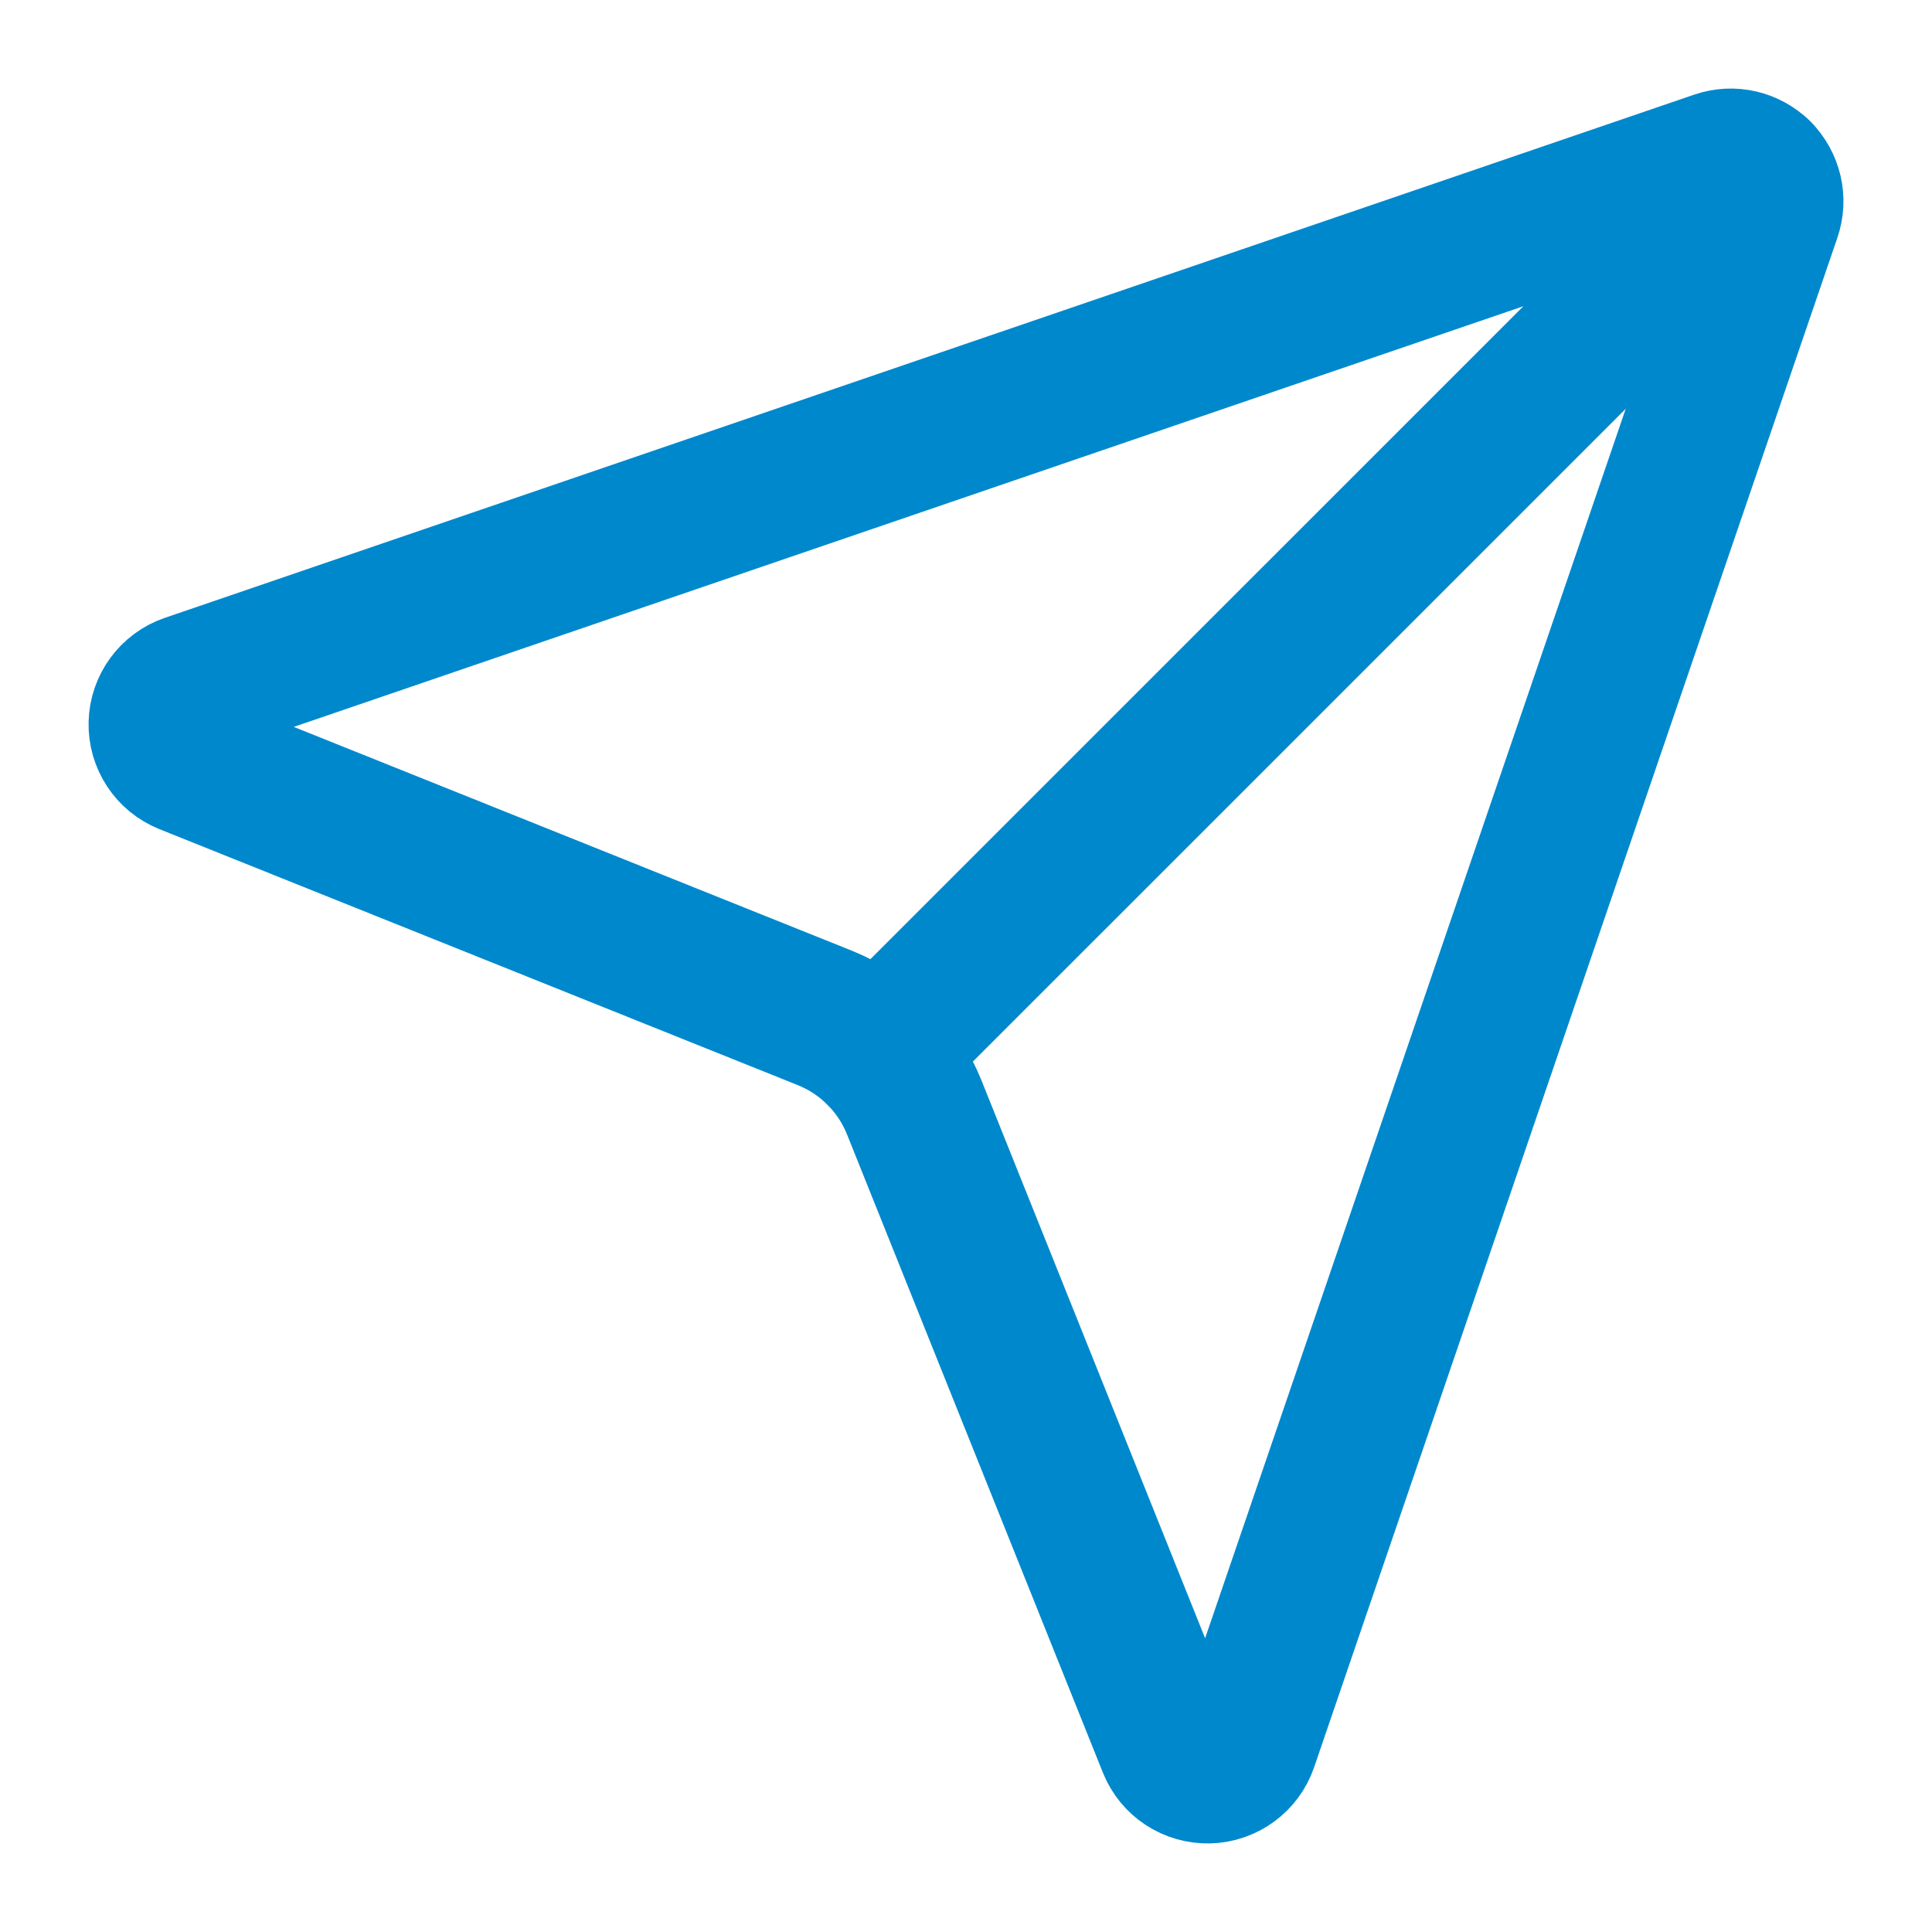
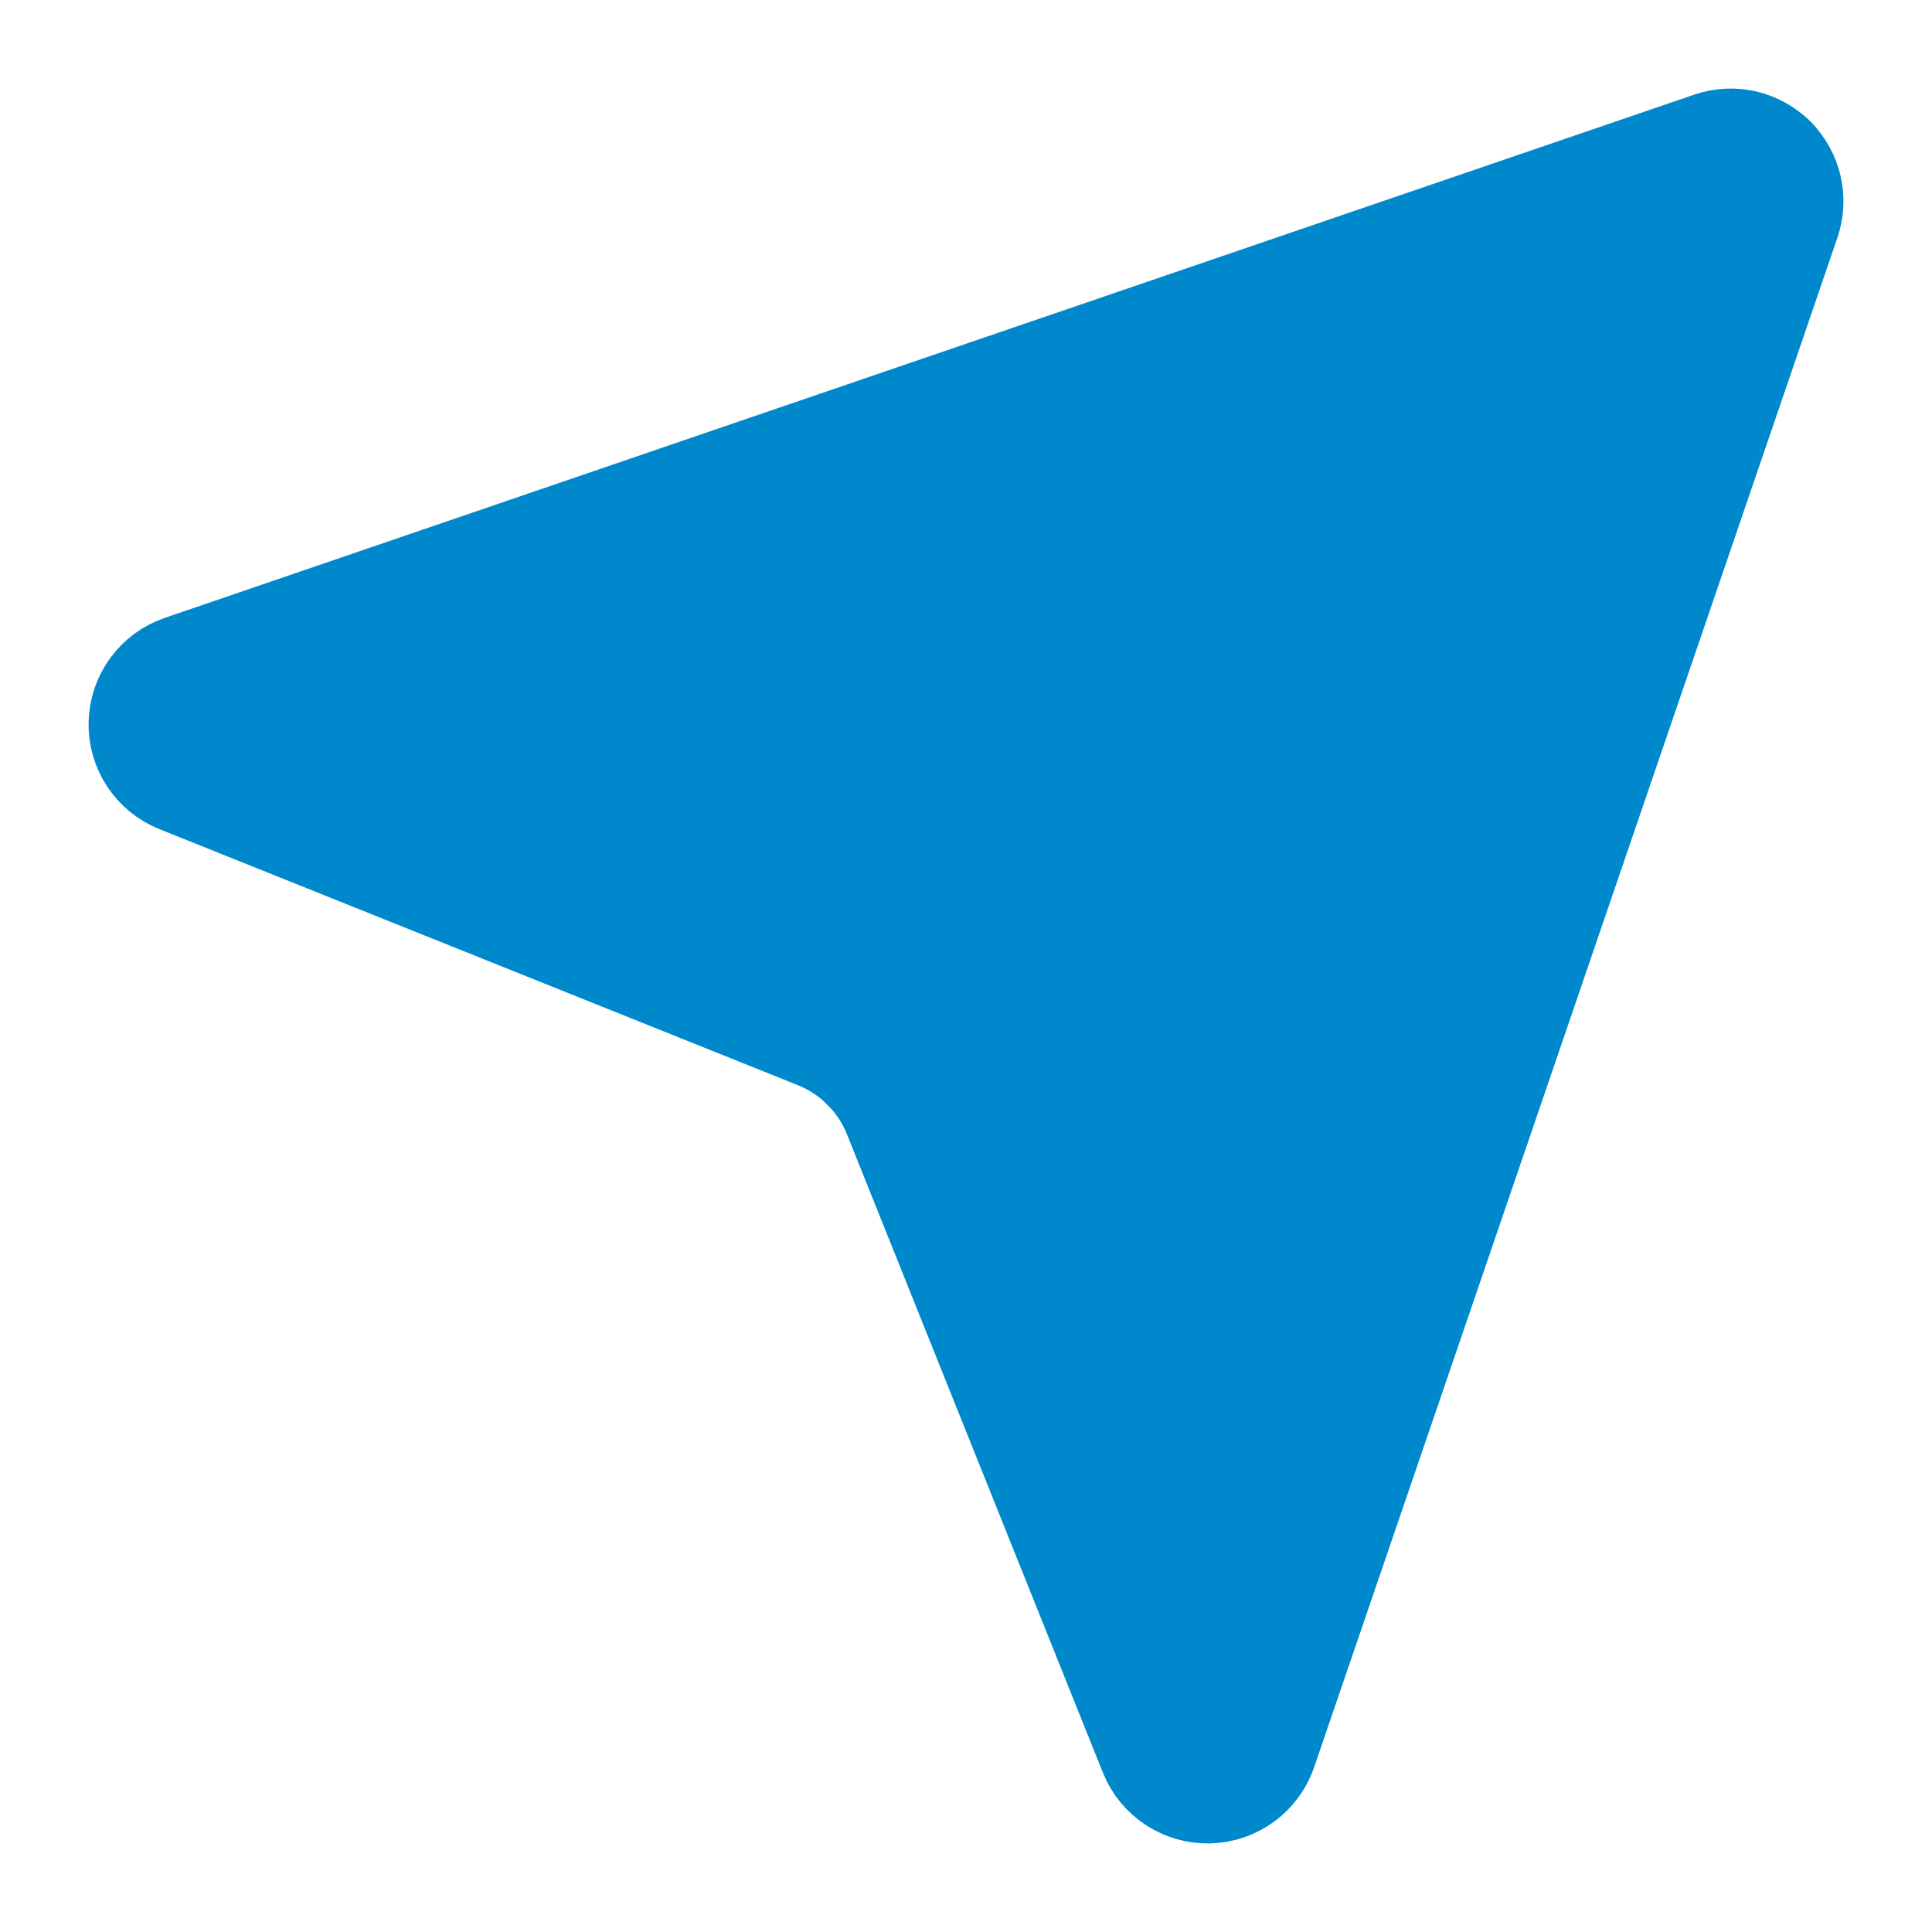
- <svg xmlns="http://www.w3.org/2000/svg" width="512" height="512" viewBox="0 0 24 24" fill="none" stroke="#0088cc" stroke-width="1.8" stroke-linecap="round" stroke-linejoin="round">
+ <svg xmlns="http://www.w3.org/2000/svg" viewBox="0 0 24 24" width="512" height="512" fill="#0088cc" stroke="#0088cc" stroke-width="1.8" stroke-linecap="round" stroke-linejoin="round">
  <path d="M14.536 21.686a.5.5 0 0 0 .937-.024l6.5-19a.5.5 0 0 0-.635-.635l-19 6.5a.5.5 0 0 0-.024.937l7.93 3.18a2 2 0 0 1 1.112 1.11z" />
  <path d="m21.854 2.147-10.94 10.939" />
</svg>
